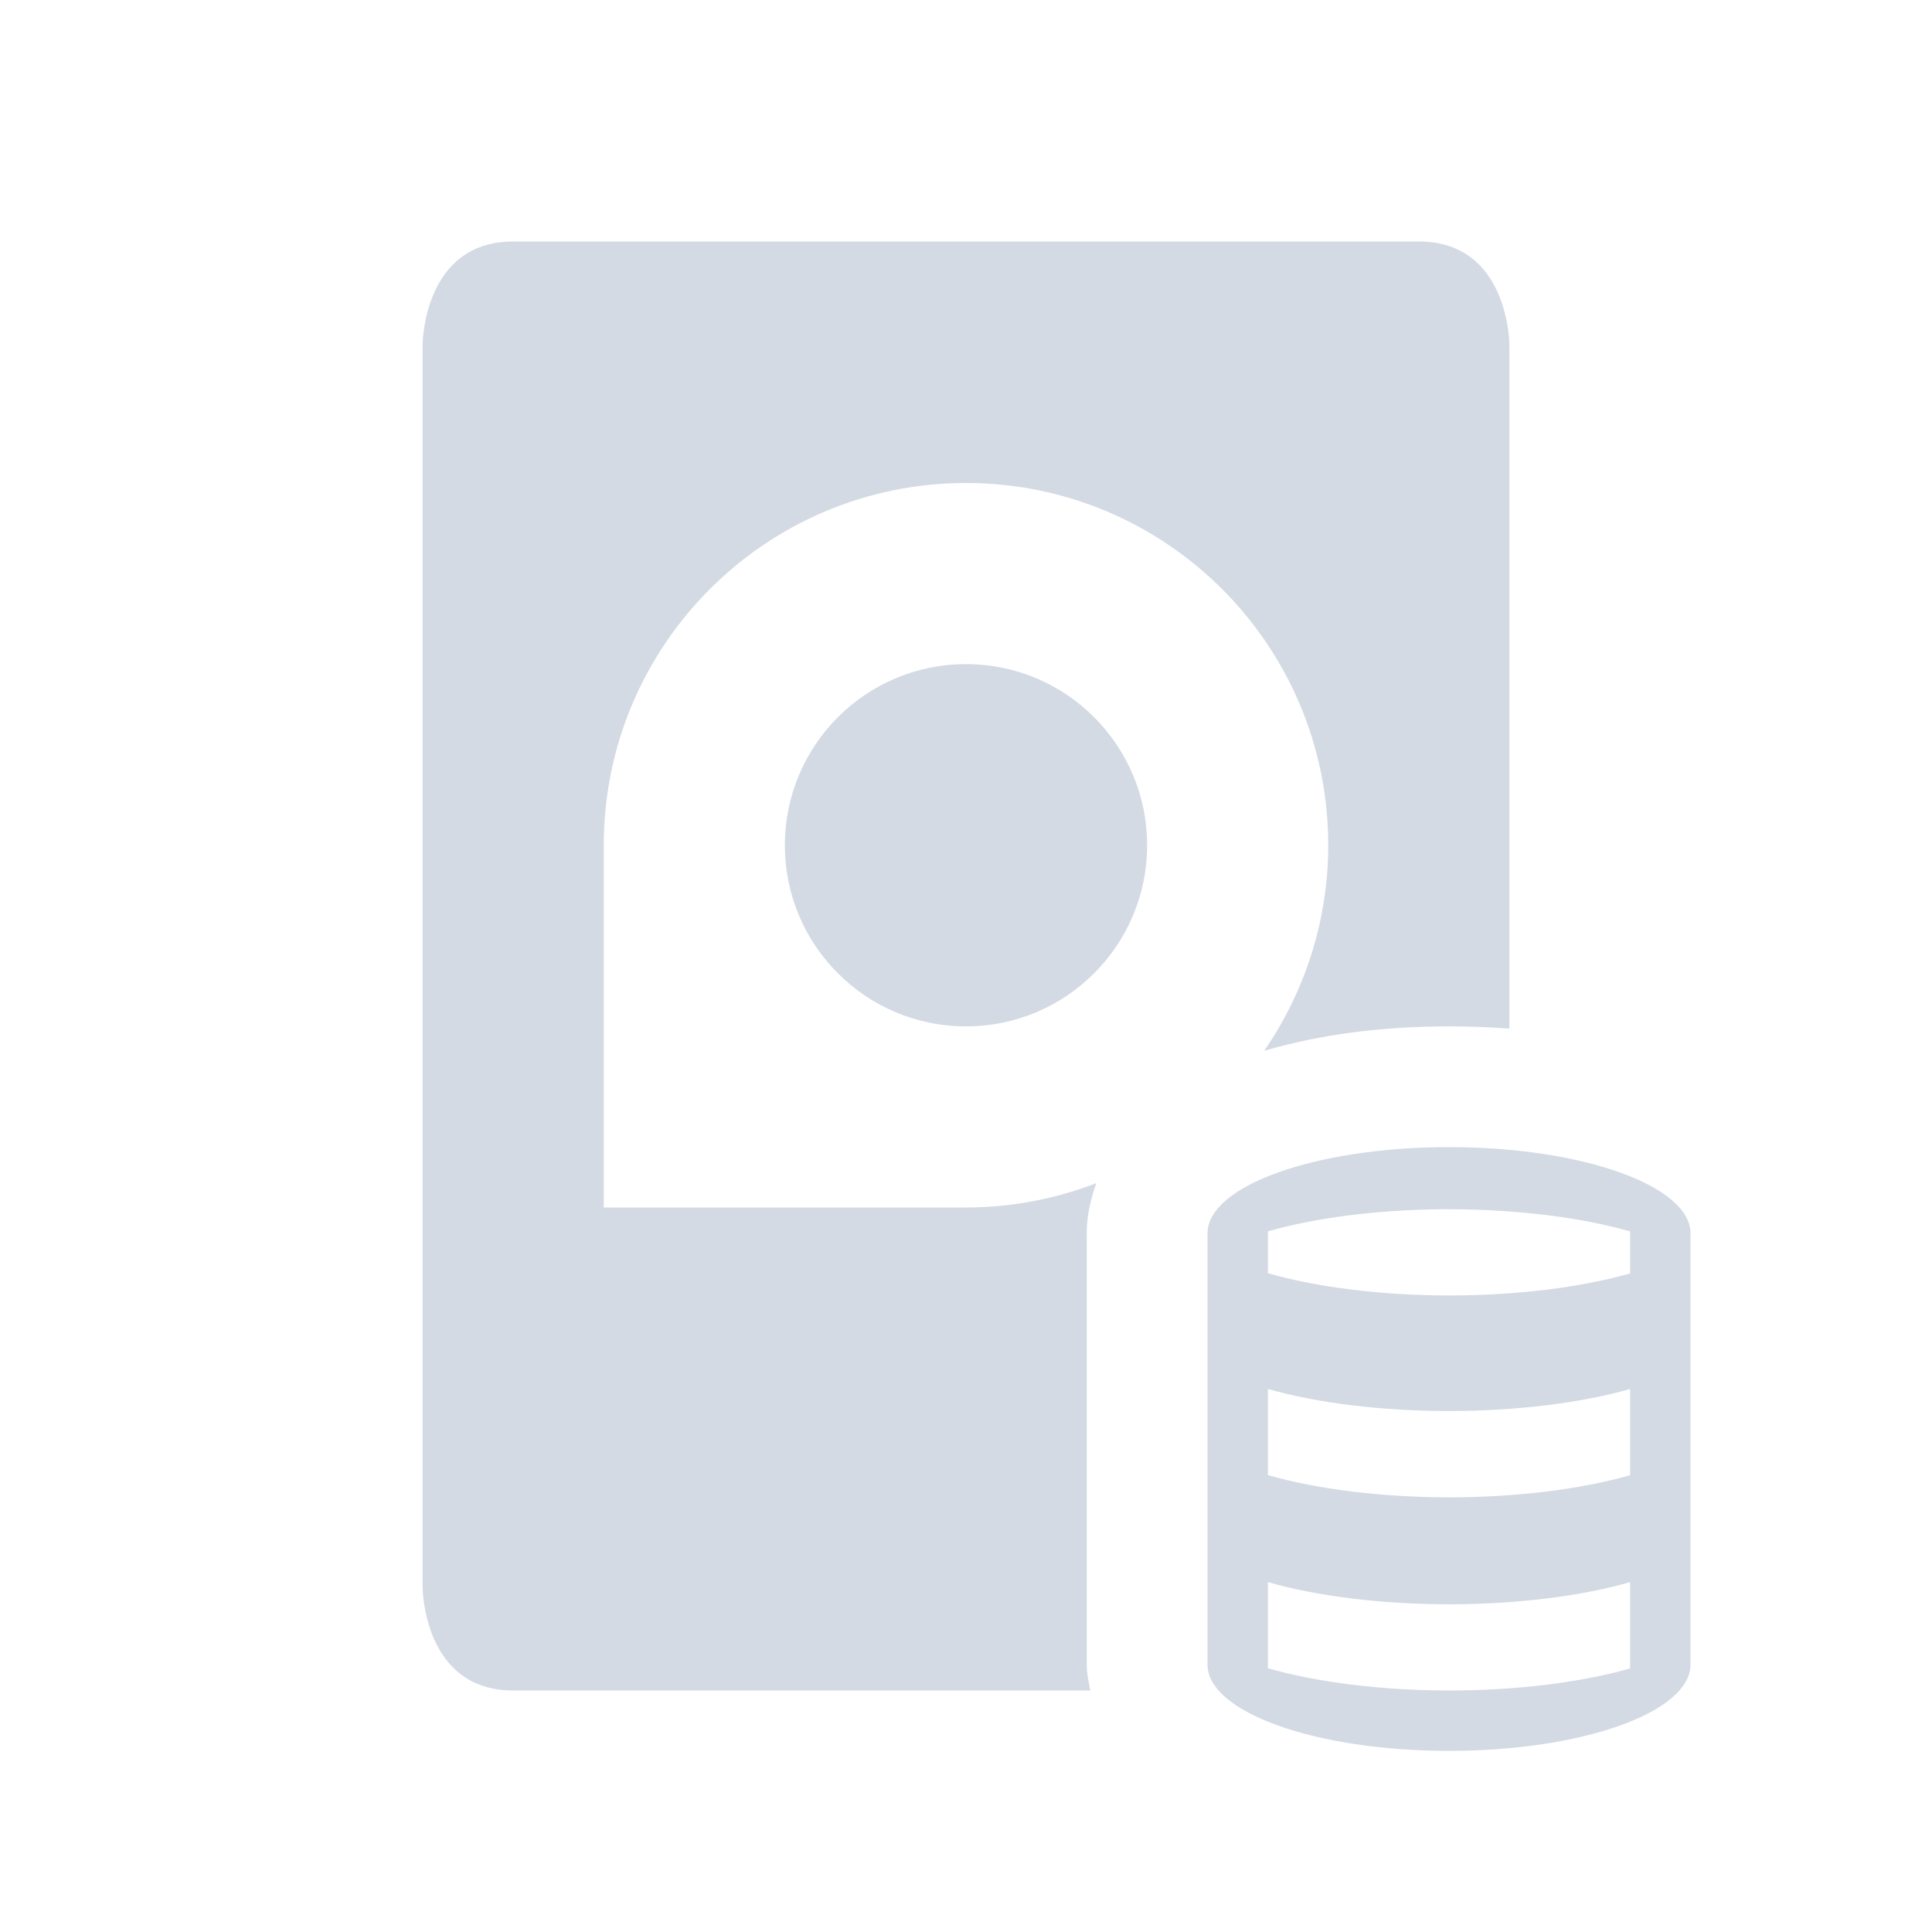
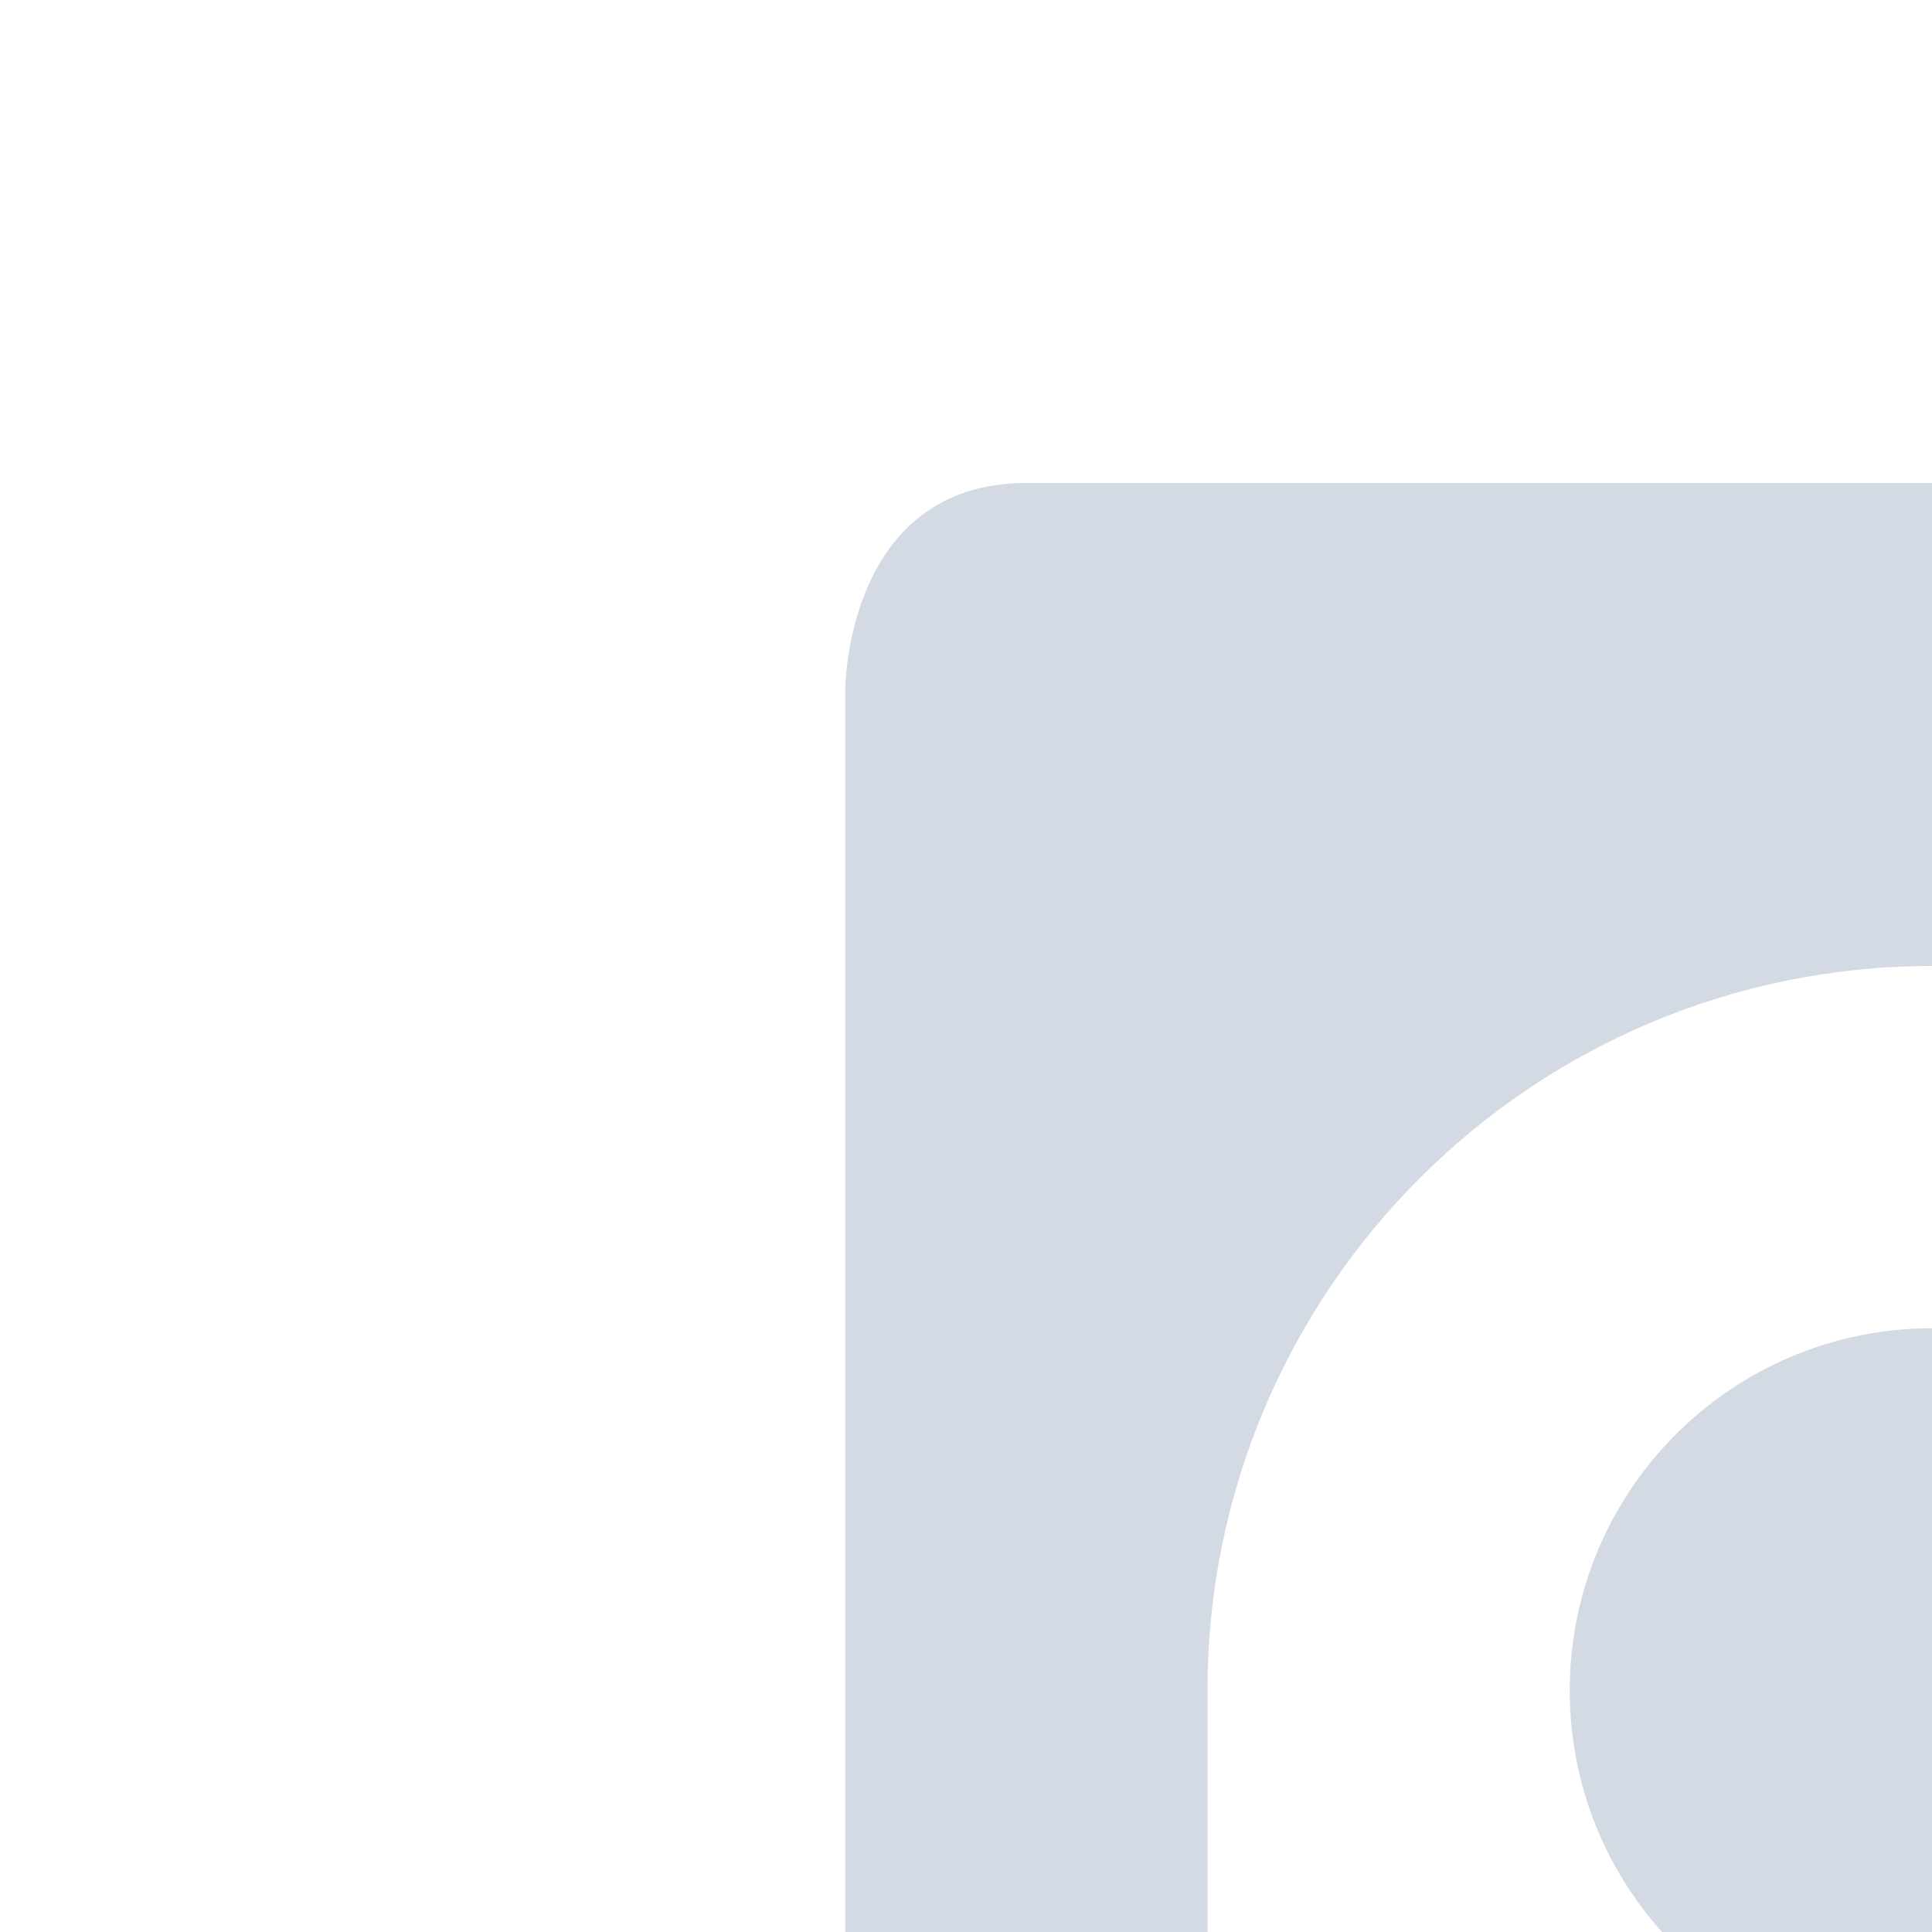
- <svg xmlns="http://www.w3.org/2000/svg" width="32" height="32" version="1.1">
+ <svg xmlns="http://www.w3.org/2000/svg" width="16" height="16" version="1.1">
  <g id="22-22-quota" transform="translate(-5,-27)">
    <rect style="opacity:0.001" width="16" height="16" x="5" y="5" />
    <g transform="translate(8,8.0002)">
      <path style="fill:#d3dae3" transform="translate(-2.976047,23.98092)" d="m 5.977,-23.98 c -1,0 -1,1.143 -1,1.143 v 13.715 c 0,0 0,1.143 1,1.143 h 7 v -5 c 0,-0.249 0.072,-0.464 0.174,-0.65 -0.627,0.407 -1.371,0.65 -2.174,0.65 H 6.977 v -4 c 0,-2.209 1.791,-4 4,-4 2.209,0 4,1.791 4,4 0,0.974 -0.363,1.855 -0.941,2.549 0.161,-0.08 0.327,-0.146 0.504,-0.205 0.688,-0.229 1.519,-0.344 2.438,-0.344 v -7.857 c 0,-10e-5 0,-1.143 -1,-1.143 z m 5,5 c -1.105,0 -2,0.895 -2,2 0,1.105 0.895,2 2,2 1.105,0 2,-0.895 2,-2 0,-1.105 -0.895,-2 -2,-2 z m 6,5 a 3,1 0 0 0 -3,1 v 5 a 3,1 0 0 0 3,1 3,1 0 0 0 3,-1 v -5 a 3,1 0 0 0 -3,-1 z m -0.092,1 a 3,1 0 0 1 0.092,0 3,1 0 0 1 2,0.258 v 0.486 a 3,1 0 0 1 -2,0.256 3,1 0 0 1 -2,-0.258 v -0.486 a 3,1 0 0 1 1.908,-0.256 z m -1.908,1.744 a 3,1 0 0 0 2,0.256 3,1 0 0 0 2,-0.256 v 1 a 3,1 0 0 1 -2,0.256 3,1 0 0 1 -2,-0.258 z m 0,2 a 3,1 0 0 0 2,0.256 3,1 0 0 0 2,-0.256 v 1 a 3,1 0 0 1 -2,0.256 3,1 0 0 1 -2,-0.258 z" />
    </g>
  </g>
  <g id="22-22-quota-low" transform="translate(27,-27)">
    <rect style="opacity:0.001" width="16" height="16" x="5" y="5" />
    <g transform="translate(8,8.0002)">
      <path style="fill:#d3dae3" transform="translate(-34.97605,23.98092)" d="m 37.977,-23.98 c -1,0 -1,1.143 -1,1.143 v 13.715 c 0,0 0,1.143 1,1.143 h 7 v -5 c 0,-0.249 0.072,-0.464 0.174,-0.65 -0.627,0.407 -1.371,0.65 -2.174,0.65 h -4 v -4 c 0,-2.209 1.791,-4 4,-4 2.209,0 4,1.791 4,4 0,0.974 -0.363,1.855 -0.941,2.549 0.161,-0.08 0.327,-0.146 0.504,-0.205 0.688,-0.229 1.519,-0.344 2.438,-0.344 v -7.857 c 0,-10e-5 0,-1.143 -1,-1.143 z m 5,5 c -1.105,0 -2,0.895 -2,2 0,1.105 0.895,2 2,2 1.105,0 2,-0.895 2,-2 0,-1.105 -0.895,-2 -2,-2 z m 6,5 c -1.657,0 -3,0.448 -3,1 v 5 c 0,0.552 1.343,1 3,1 1.657,0 3,-0.448 3,-1 v -5 c 0,-0.552 -1.343,-1 -3,-1 z m 0,1 c 0.739,8.7e-4 1.451,0.093 2,0.258 v 0.486 c -0.549,0.164 -1.262,0.256 -2,0.256 -0.739,-8.7e-4 -1.451,-0.093 -2,-0.258 v -0.486 c 0.549,-0.164 1.262,-0.256 2,-0.256 z m -2,1.744 c 0.549,0.164 1.262,0.256 2,0.256 0.738,-3.34e-4 1.451,-0.091 2,-0.256 v 1 c -0.549,0.164 -1.262,0.256 -2,0.256 -0.739,-8.699e-4 -1.451,-0.093 -2,-0.258 z" />
    </g>
  </g>
  <g id="22-22-quota-high" transform="translate(59,-27)">
    <rect style="opacity:0.001" width="16" height="16" x="5" y="5" />
    <g transform="translate(8,8.0002)">
      <path style="fill:#d3dae3" transform="translate(-8,-8.0002)" d="M 11,8 C 10,8 10,9.143 10,9.143 V 22.857 C 10,22.857 10,24 11,24 h 7 v -5 c 0,-0.249 0.072,-0.464 0.174,-0.65 C 17.547,18.757 16.803,19 16,19 h -4 v -4 c 0,-2.209 1.791,-4 4,-4 2.209,0 4,1.791 4,4 0,0.974 -0.363,1.855 -0.941,2.549 0.161,-0.08 0.327,-0.146 0.504,-0.205 C 20.25,17.115 21.081,17 22,17 V 9.143 C 22,9.142 22,8 21,8 Z m 5,5 c -1.105,0 -2,0.895 -2,2 0,1.105 0.895,2 2,2 1.105,0 2,-0.895 2,-2 0,-1.105 -0.895,-2 -2,-2 z" />
    </g>
    <path style="fill:#ff9800" d="m 22,18 c -1.657,0 -3,0.448 -3,1 v 5 c 0,0.552 1.343,1 3,1 1.657,0 3,-0.448 3,-1 v -5 c 0,-0.552 -1.343,-1 -3,-1 z m 0,1 c 0.739,8.7e-4 1.451,0.093 2,0.258 v 0.486 C 23.451,19.909 22.738,20 22,20 21.261,19.999 20.549,19.907 20,19.742 V 19.256 C 20.549,19.091 21.262,19 22,19 Z" />
  </g>
  <g id="22-22-quota-critical" transform="translate(91,-27)">
    <rect style="opacity:0.001" width="16" height="16" x="5" y="5" />
    <g transform="translate(8,8.0002)">
      <path style="fill:#f44336" transform="translate(-98.97605,23.98092)" d="m 101.977,-23.98 c -1,0 -1,1.143 -1,1.143 v 13.715 c 0,0 0,1.143 1,1.143 h 7 v -5 c 0,-0.249 0.072,-0.464 0.174,-0.65 -0.627,0.407 -1.371,0.65 -2.174,0.65 h -4 v -4 c 0,-2.209 1.791,-4 4,-4 2.209,0 4,1.791 4,4 0,0.974 -0.363,1.855 -0.941,2.549 0.161,-0.08 0.327,-0.146 0.504,-0.205 0.688,-0.229 1.519,-0.344 2.438,-0.344 v -7.857 c 0,-10e-5 0,-1.143 -1,-1.143 z m 5,5 c -1.105,0 -2,0.895 -2,2 0,1.105 0.895,2 2,2 1.105,0 2,-0.895 2,-2 0,-1.105 -0.895,-2 -2,-2 z m 6,5 c -1.657,0 -3,0.448 -3,1 v 5 c 0,0.552 1.343,1 3,1 1.657,0 3,-0.448 3,-1 v -5 c 0,-0.552 -1.343,-1 -3,-1 z m 0,1 c 0.739,8.7e-4 1.451,0.093 2,0.258 v 0.486 c -0.549,0.164 -1.262,0.256 -2,0.256 -0.739,-8.7e-4 -1.451,-0.093 -2,-0.258 v -0.486 c 0.549,-0.164 1.262,-0.256 2,-0.256 z" />
    </g>
  </g>
  <g id="22-22-quota-missing" transform="translate(123,-27)">
    <rect style="opacity:0.001" width="16" height="16" x="5" y="5" />
    <g transform="translate(8,8.0002)">
      <path style="opacity:0.3;fill:#d3dae3" transform="translate(-130.976,23.98092)" d="m 133.977,-23.98 c -1,0 -1,1.143 -1,1.143 v 13.715 c 0,0 0,1.143 1,1.143 h 7 v -5 c 0,-0.249 0.072,-0.464 0.174,-0.65 -0.627,0.407 -1.371,0.65 -2.174,0.65 h -4 v -4 c 0,-2.209 1.791,-4 4,-4 2.209,0 4,1.791 4,4 0,0.974 -0.363,1.855 -0.941,2.549 0.161,-0.08 0.327,-0.146 0.504,-0.205 0.688,-0.229 1.519,-0.344 2.438,-0.344 v -7.857 c 0,-10e-5 0,-1.143 -1,-1.143 z m 5,5 c -1.105,0 -2,0.895 -2,2 0,1.105 0.895,2 2,2 1.105,0 2,-0.895 2,-2 0,-1.105 -0.895,-2 -2,-2 z m 6,5 a 3,1 0 0 0 -3,1 v 5 a 3,1 0 0 0 3,1 3,1 0 0 0 3,-1 v -5 a 3,1 0 0 0 -3,-1 z m -0.092,1 a 3,1 0 0 1 0.092,0 3,1 0 0 1 2,0.258 v 0.486 a 3,1 0 0 1 -2,0.256 3,1 0 0 1 -2,-0.258 v -0.486 a 3,1 0 0 1 1.908,-0.256 z m -1.908,1.744 a 3,1 0 0 0 2,0.256 3,1 0 0 0 2,-0.256 v 1 a 3,1 0 0 1 -2,0.256 3,1 0 0 1 -2,-0.258 z m 0,2 a 3,1 0 0 0 2,0.256 3,1 0 0 0 2,-0.256 v 1 a 3,1 0 0 1 -2,0.256 3,1 0 0 1 -2,-0.258 z" />
    </g>
  </g>
  <g id="quota">
-     <rect style="opacity:0.001" width="32" height="32" x="0" y="0" />
+     <rect style="opacity:0.001" width="16" height="16" x="0" y="0" />
    <g transform="matrix(1.5,0,0,1.5,4,4.0003)">
      <path style="fill:#d3dae3" transform="matrix(0.6666667,0,0,0.6666667,-2.666667,-2.666867)" d="M 8.5 4 C 7 4 7 5.713 7 5.713 L 7 17.5 L 7 26.287 C 7 26.287 7 28 8.5 28 L 13 28 L 18.059 28 C 18.033 27.861 18 27.727 18 27.576 L 18 27.574 L 18 20.426 L 18 20.424 C 18 20.12 18.069 19.85 18.16 19.596 A 6 6 0 0 1 16 20 L 10 20 L 10 14 A 6 6 0 0 1 16 8 A 6 6 0 0 1 22 14 A 6 6 0 0 1 20.939 17.404 C 21.86 17.135 22.882 17 24 17 C 24.343 17 24.675 17.013 25 17.037 L 25 5.713 C 25 5.713 25 4 23.5 4 L 8.5 4 z M 16 11 A 3 3 0 0 0 13 14 A 3 3 0 0 0 16 17 A 3 3 0 0 0 19 14 A 3 3 0 0 0 16 11 z M 24 19 A 4 1.429 0 0 0 20 20.428 L 20 27.572 A 4 1.429 0 0 0 24 29 A 4 1.429 0 0 0 28 27.572 L 28 20.428 A 4 1.429 0 0 0 24 19 z M 23.863 20.029 A 4.5 1.429 0 0 1 24 20.029 A 4.5 1.429 0 0 1 27 20.396 L 27 21.092 A 4.5 1.429 0 0 1 24 21.457 A 4.5 1.429 0 0 1 21 21.088 L 21 20.395 A 4.5 1.429 0 0 1 23.863 20.029 z M 21 23.006 A 4.5 1.429 0 0 0 24 23.371 A 4.5 1.429 0 0 0 27 23.006 L 27 24.434 A 4.5 1.429 0 0 1 24 24.801 A 4.5 1.429 0 0 1 21 24.432 L 21 23.006 z M 21 26.205 A 4.5 1.429 0 0 0 24 26.572 A 4.5 1.429 0 0 0 27 26.205 L 27 27.635 A 4.5 1.429 0 0 1 24 28 A 4.5 1.429 0 0 1 21 27.631 L 21 26.205 z" />
    </g>
  </g>
  <g id="quota-low" transform="translate(32)">
-     <rect style="opacity:0.001" width="32" height="32" x="0" y="0" />
+     <rect style="opacity:0.001" width="16" height="16" x="0" y="0" />
    <g transform="matrix(1.5,0,0,1.5,4,4.0003)">
      <path style="fill:#d3dae3" transform="matrix(0.6666667,0,0,0.6666667,-24,-2.666867)" d="M 40.5 4 C 39 4 39 5.713 39 5.713 L 39 17.5 L 39 26.287 C 39 26.287 39 28 40.5 28 L 45 28 L 50.059 28 C 50.033 27.861 50 27.727 50 27.576 L 50 27.574 L 50 20.426 L 50 20.424 C 50 20.12 50.069 19.85 50.16 19.596 A 6 6 0 0 1 48 20 L 42 20 L 42 14 A 6 6 0 0 1 48 8 A 6 6 0 0 1 54 14 A 6 6 0 0 1 52.939 17.404 C 53.86 17.135 54.882 17 56 17 C 56.343 17 56.675 17.013 57 17.037 L 57 5.713 C 57 5.713 57 4 55.5 4 L 40.5 4 z M 48 11 A 3 3 0 0 0 45 14 A 3 3 0 0 0 48 17 A 3 3 0 0 0 51 14 A 3 3 0 0 0 48 11 z M 56 19 C 53.792 19 52.001 19.639 52 20.428 L 52 27.572 C 52.001 28.361 53.792 29 56 29 C 58.208 29 59.999 28.361 60 27.572 L 60 20.428 C 59.999 19.639 58.208 19 56 19 z M 55.863 20.029 C 55.909 20.029 55.954 20.029 56 20.029 C 57.108 20.03 58.177 20.161 59 20.396 L 59 21.092 C 58.176 21.327 57.108 21.457 56 21.457 C 54.891 21.456 53.823 21.324 53 21.088 L 53 20.395 C 53.789 20.169 54.803 20.04 55.863 20.029 z M 53 23.006 C 53.824 23.241 54.892 23.371 56 23.371 C 57.108 23.371 58.176 23.241 59 23.006 L 59 24.434 C 58.177 24.669 57.108 24.8 56 24.801 C 54.891 24.799 53.823 24.668 53 24.432 L 53 23.006 z" />
    </g>
  </g>
  <g id="quota-high" transform="translate(64)">
-     <rect style="opacity:0.001" width="32" height="32" x="0" y="0" />
+     <rect style="opacity:0.001" width="16" height="16" x="0" y="0" />
    <g transform="matrix(1.5,0,0,1.5,4,4.0003)">
      <path style="fill:#d3dae3" transform="matrix(0.6666667,0,0,0.6666667,-2.666667,-2.666867)" d="M 8.5,4 C 7,4 7,5.713 7,5.713 V 17.5 26.287 C 7,26.287 7,28 8.5,28 H 13 18.059 C 18.033,27.861 18,27.727 18,27.576 v -0.002 -7.148 -0.002 c 4.99e-4,-0.304 0.069,-0.574 0.16,-0.828 A 6,6 0 0 1 16,20 h -6 v -6 a 6,6 0 0 1 6,-6 6,6 0 0 1 6,6 6,6 0 0 1 -1.061,3.404 C 21.86,17.135 22.882,17 24,17 c 0.343,0 0.675,0.013 1,0.037 V 5.713 C 25,5.713 25,4 23.5,4 Z m 7.5,7 a 3,3 0 0 0 -3,3 3,3 0 0 0 3,3 3,3 0 0 0 3,-3 3,3 0 0 0 -3,-3 z" />
    </g>
    <path style="fill:#ff9800" d="m 24,19 c -2.208,0 -3.999,0.639 -4,1.428 v 7.145 C 20.001,28.361 21.792,29 24,29 c 2.208,0 3.999,-0.639 4,-1.428 V 20.428 C 27.999,19.639 26.208,19 24,19 Z m -0.137,1.029 c 0.046,-2.2e-4 0.091,-2.2e-4 0.137,0 1.108,9.37e-4 2.177,0.132 3,0.367 v 0.695 c -0.824,0.235 -1.892,0.365 -3,0.365 -1.109,-0.002 -2.177,-0.133 -3,-0.369 v -0.693 c 0.789,-0.225 1.803,-0.354 2.863,-0.365 z" />
  </g>
  <g id="quota-critical" transform="translate(96)">
-     <rect style="opacity:0.001" width="32" height="32" x="0" y="0" />
+     <rect style="opacity:0.001" width="16" height="16" x="0" y="0" />
    <g transform="matrix(1.5,0,0,1.5,4,4.0003)">
      <path style="fill:#f44336" transform="matrix(0.6666667,0,0,0.6666667,-66.66667,-2.666867)" d="M 104.5 4 C 103 4 103 5.713 103 5.713 L 103 17.5 L 103 26.287 C 103 26.287 103 28 104.5 28 L 109 28 L 114.059 28 C 114.034 27.861 114 27.727 114 27.576 L 114 27.574 L 114 20.426 L 114 20.424 C 114.001 20.12 114.069 19.85 114.16 19.596 A 6 6 0 0 1 112 20 L 106 20 L 106 14 A 6 6 0 0 1 112 8 A 6 6 0 0 1 118 14 A 6 6 0 0 1 116.939 17.404 C 117.86 17.135 118.882 17 120 17 C 120.343 17 120.675 17.013 121 17.037 L 121 5.713 C 121 5.713 121 4 119.5 4 L 104.5 4 z M 112 11 A 3 3 0 0 0 109 14 A 3 3 0 0 0 112 17 A 3 3 0 0 0 115 14 A 3 3 0 0 0 112 11 z M 120 19 C 117.792 19 116.001 19.639 116 20.428 L 116 27.572 C 116.001 28.361 117.792 29 120 29 C 122.208 29 123.999 28.361 124 27.572 L 124 20.428 C 123.999 19.639 122.208 19 120 19 z M 119.863 20.029 C 119.909 20.029 119.954 20.029 120 20.029 C 121.108 20.03 122.177 20.161 123 20.396 L 123 21.092 C 122.176 21.327 121.108 21.457 120 21.457 C 118.891 21.456 117.823 21.324 117 21.088 L 117 20.395 C 117.789 20.169 118.803 20.04 119.863 20.029 z" />
    </g>
  </g>
  <g id="quota-missing" transform="translate(128)">
-     <rect style="opacity:0.001" width="32" height="32" x="0" y="0" />
+     <rect style="opacity:0.001" width="16" height="16" x="0" y="0" />
    <g transform="matrix(1.5,0,0,1.5,4,4.0003)">
      <path style="opacity:0.3;fill:#d3dae3" transform="matrix(0.6666667,0,0,0.6666667,-88,-2.666867)" d="M 136.5 4 C 135 4 135 5.713 135 5.713 L 135 17.5 L 135 26.287 C 135 26.287 135 28 136.5 28 L 141 28 L 146.059 28 C 146.034 27.861 146 27.727 146 27.576 L 146 27.574 L 146 20.426 L 146 20.424 C 146 20.12 146.069 19.85 146.16 19.596 A 6 6 0 0 1 144 20 L 138 20 L 138 14 A 6 6 0 0 1 144 8 A 6 6 0 0 1 150 14 A 6 6 0 0 1 148.939 17.404 C 149.86 17.135 150.882 17 152 17 C 152.343 17 152.675 17.013 153 17.037 L 153 5.713 C 153 5.713 153 4 151.5 4 L 136.5 4 z M 144 11 A 3 3 0 0 0 141 14 A 3 3 0 0 0 144 17 A 3 3 0 0 0 147 14 A 3 3 0 0 0 144 11 z M 152 19 A 4 1.429 0 0 0 148 20.428 L 148 27.572 A 4 1.429 0 0 0 152 29 A 4 1.429 0 0 0 156 27.572 L 156 20.428 A 4 1.429 0 0 0 152 19 z M 151.863 20.029 A 4.5 1.429 0 0 1 152 20.029 A 4.5 1.429 0 0 1 155 20.396 L 155 21.092 A 4.5 1.429 0 0 1 152 21.457 A 4.5 1.429 0 0 1 149 21.088 L 149 20.395 A 4.5 1.429 0 0 1 151.863 20.029 z M 149 23.006 A 4.5 1.429 0 0 0 152 23.371 A 4.5 1.429 0 0 0 155 23.006 L 155 24.434 A 4.5 1.429 0 0 1 152 24.801 A 4.5 1.429 0 0 1 149 24.432 L 149 23.006 z M 149 26.205 A 4.5 1.429 0 0 0 152 26.572 A 4.5 1.429 0 0 0 155 26.205 L 155 27.635 A 4.5 1.429 0 0 1 152 28 A 4.5 1.429 0 0 1 149 27.631 L 149 26.205 z" />
    </g>
  </g>
</svg>
